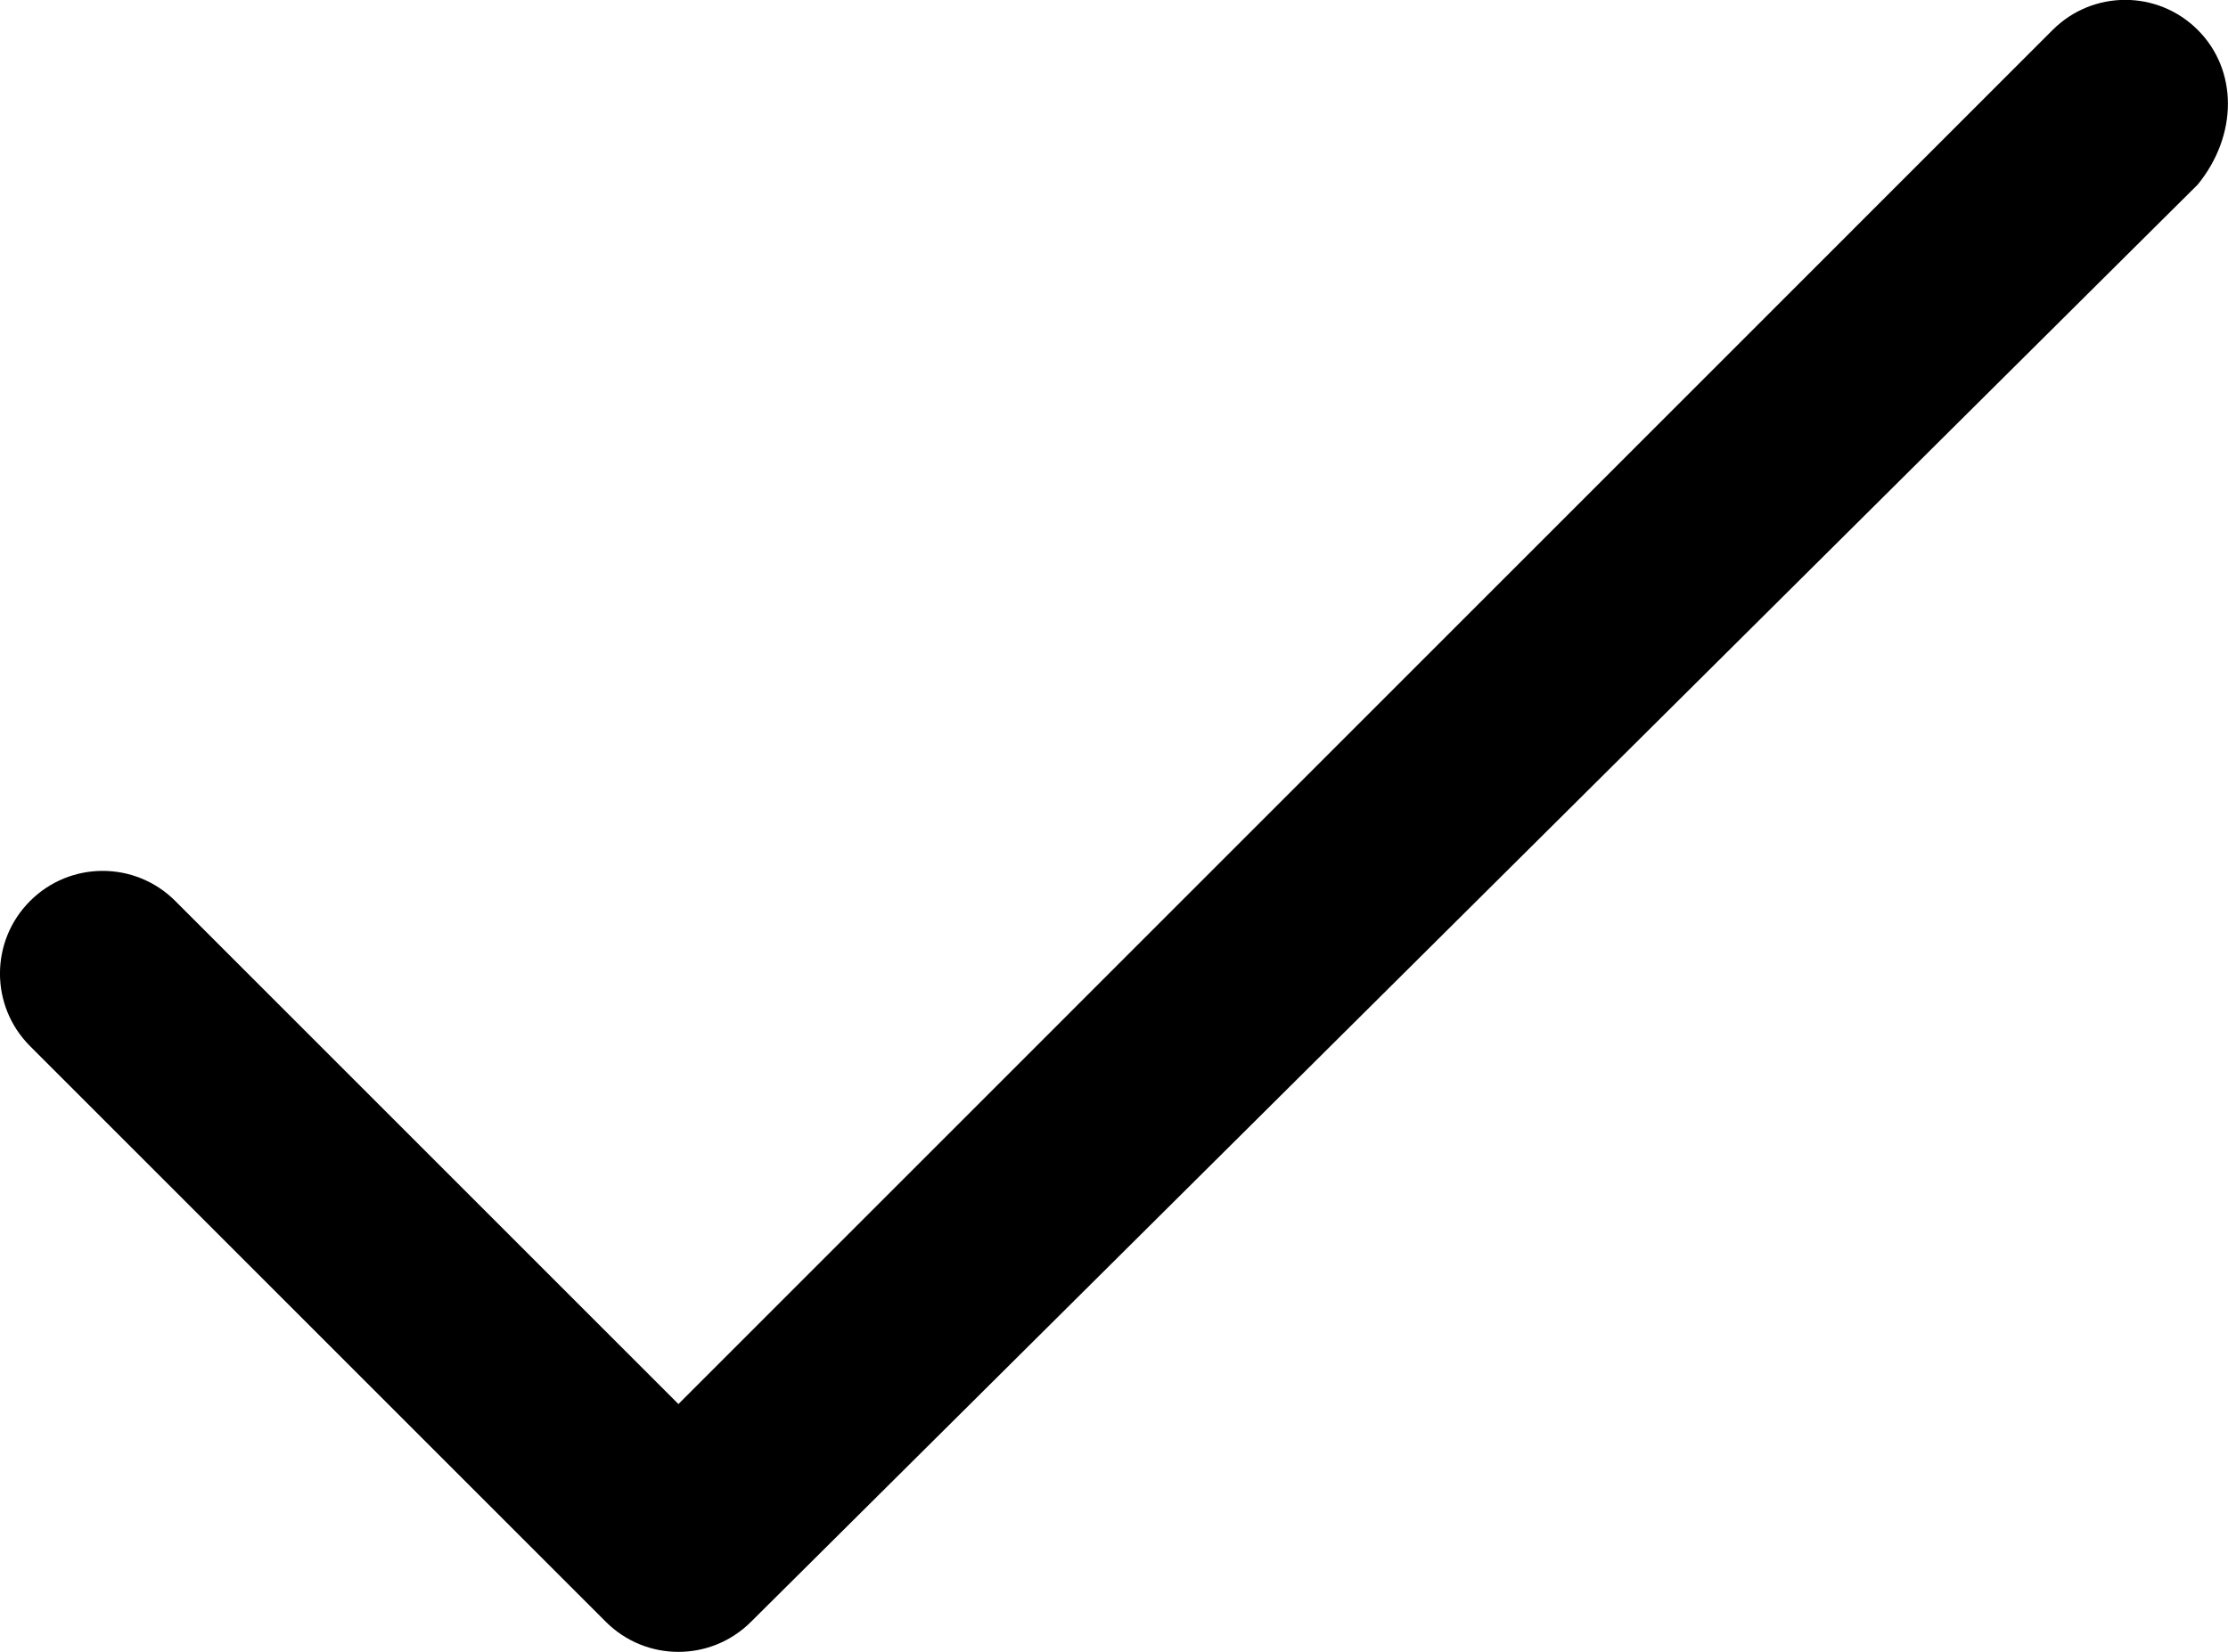
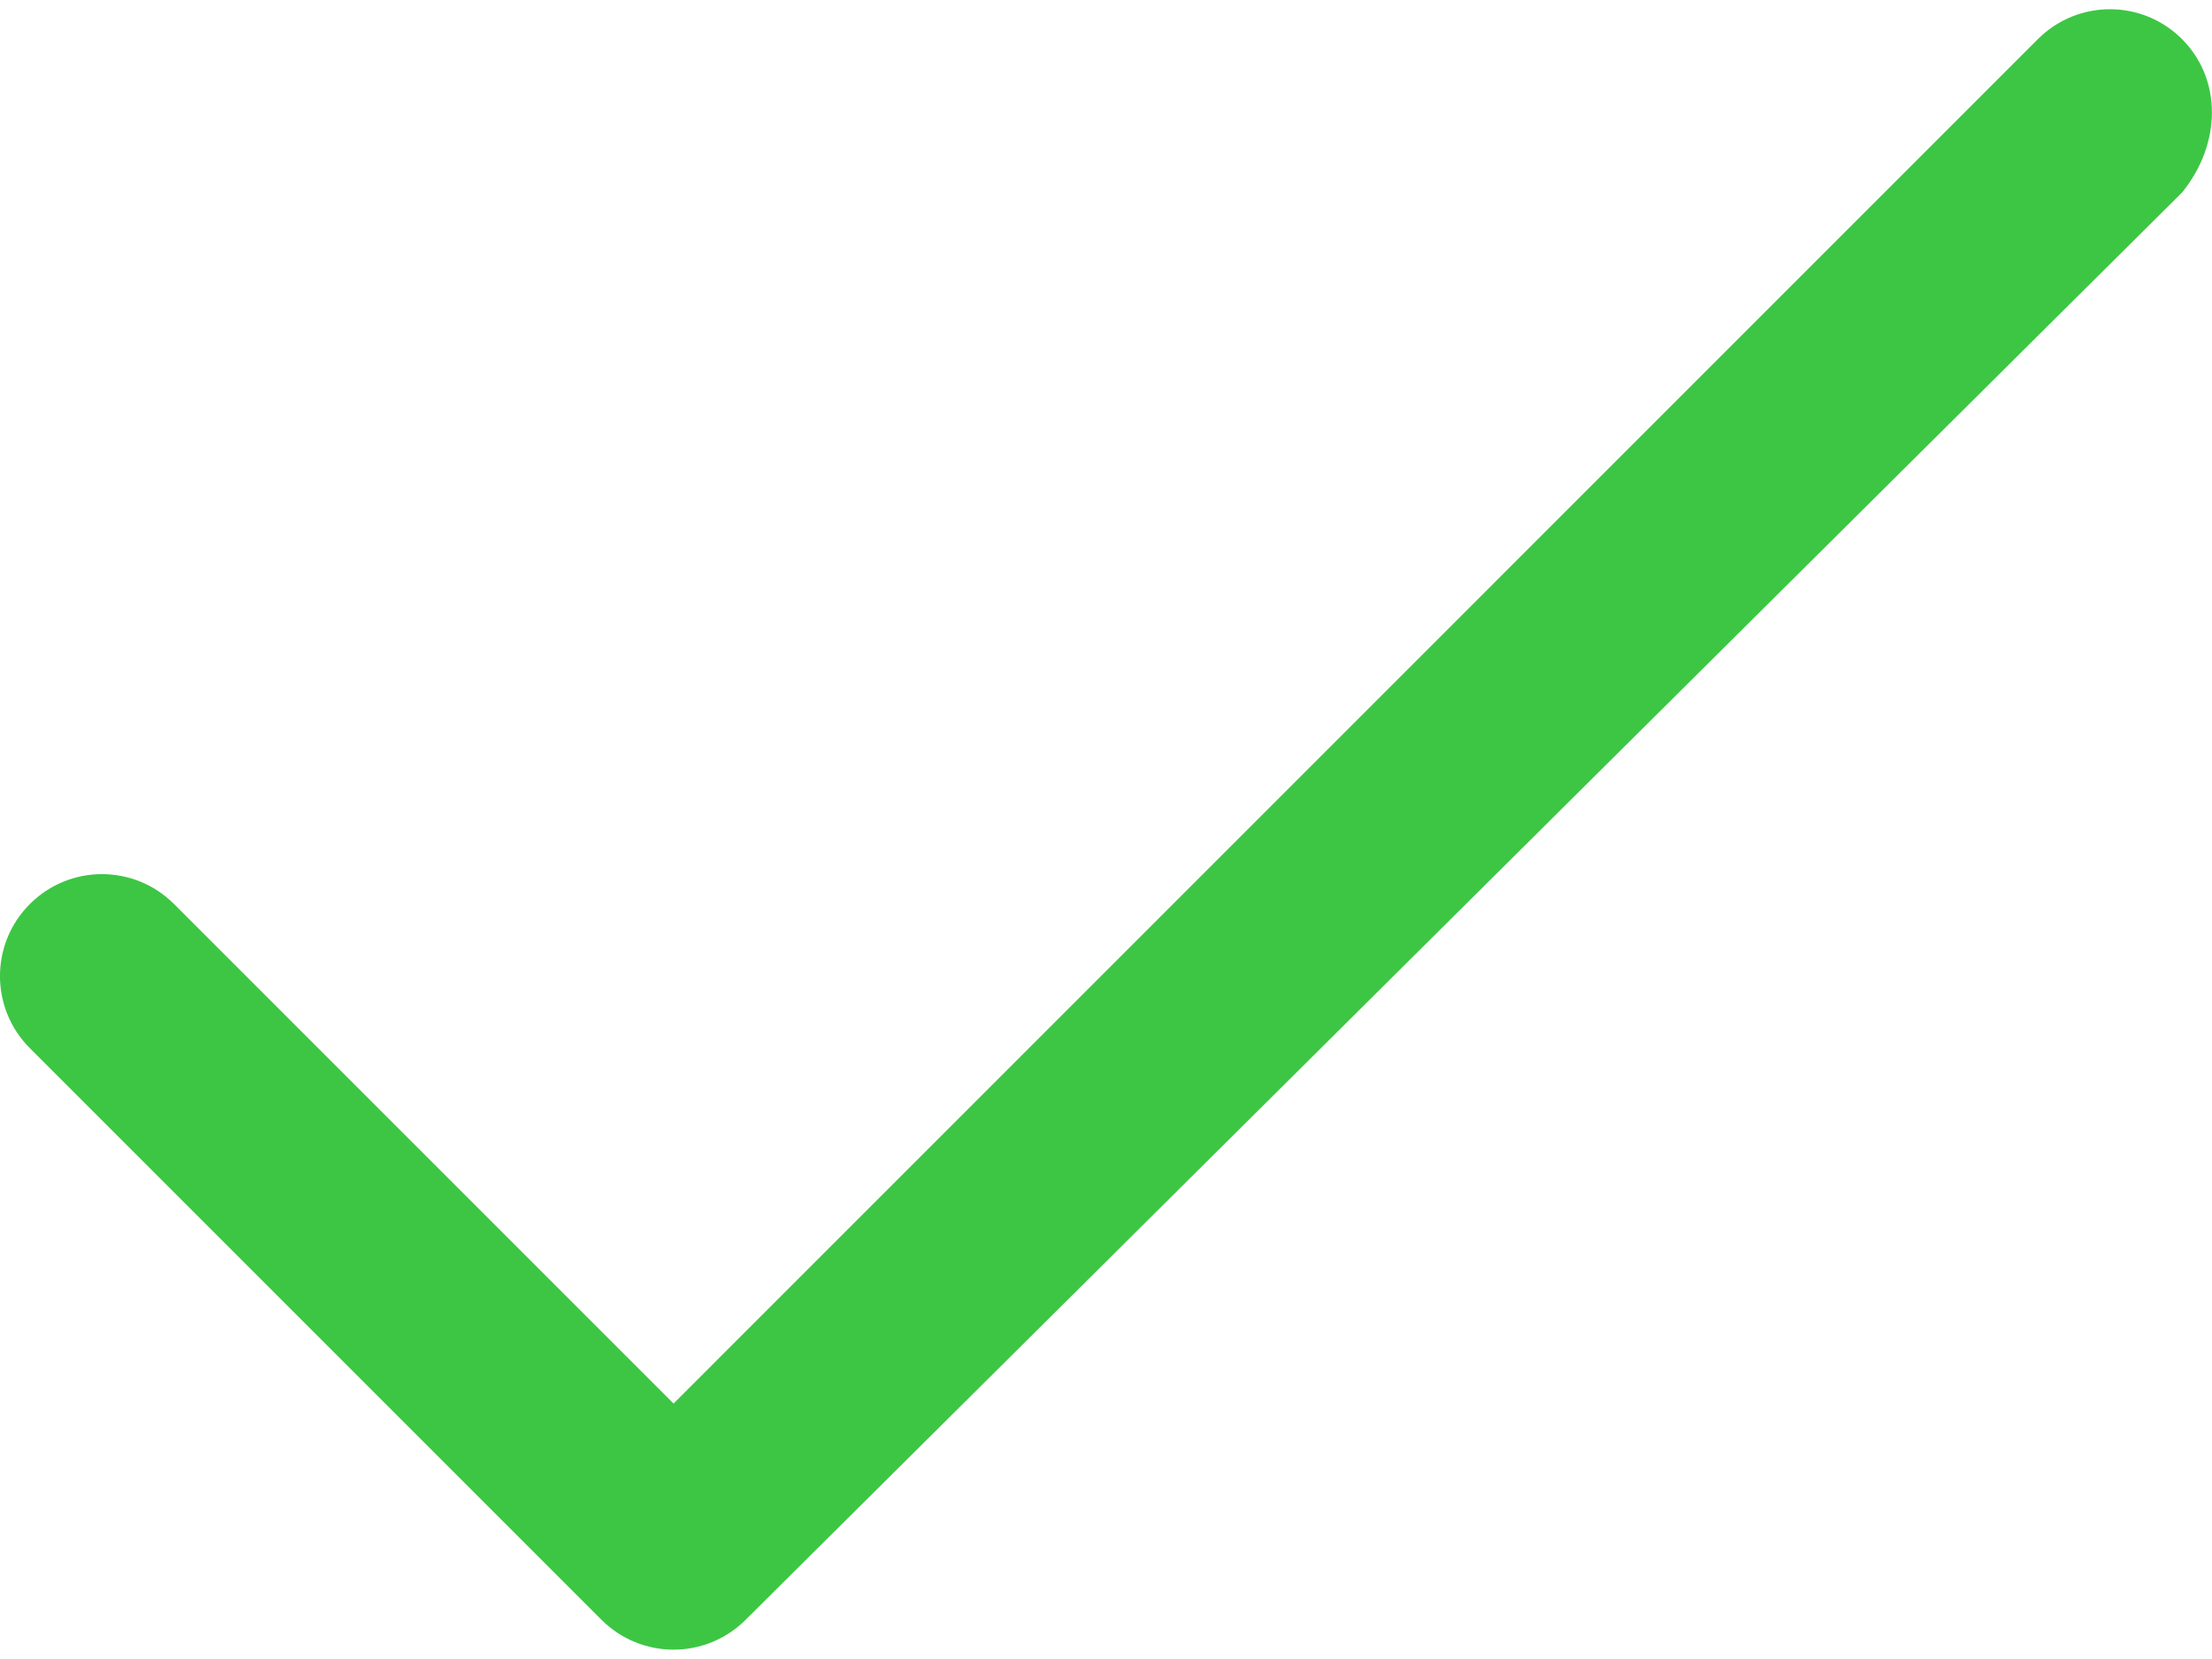
- <svg xmlns="http://www.w3.org/2000/svg" version="1.0" id="Layer_1" x="0px" y="0px" width="21.698px" height="16.09px" viewBox="-82.357 4.875 21.698 16.09" enable-background="new -82.357 4.875 21.698 16.09" xml:space="preserve">
+ <svg xmlns="http://www.w3.org/2000/svg" version="1.0" id="Layer_1" x="0px" y="0px" width="36px" height="27px" fill="#3dc644" stroke="1px" viewBox="-82.357 4.875 21.698 16.09" enable-background="new -82.357 4.875 21.698 16.09" xml:space="preserve">
  <path d="M-60.953,5.167c-0.391-0.391-1.023-0.391-1.414,0L-75.75,18.551l-4.9-4.9c-0.391-0.391-1.023-0.391-1.414,0 s-0.391,1.023,0,1.414l5.607,5.607c0.195,0.195,0.451,0.293,0.707,0.293s0.512-0.098,0.707-0.293l14.09-14.0 C-60.562,6.191-60.562,5.558-60.953,5.167z" />
</svg>
